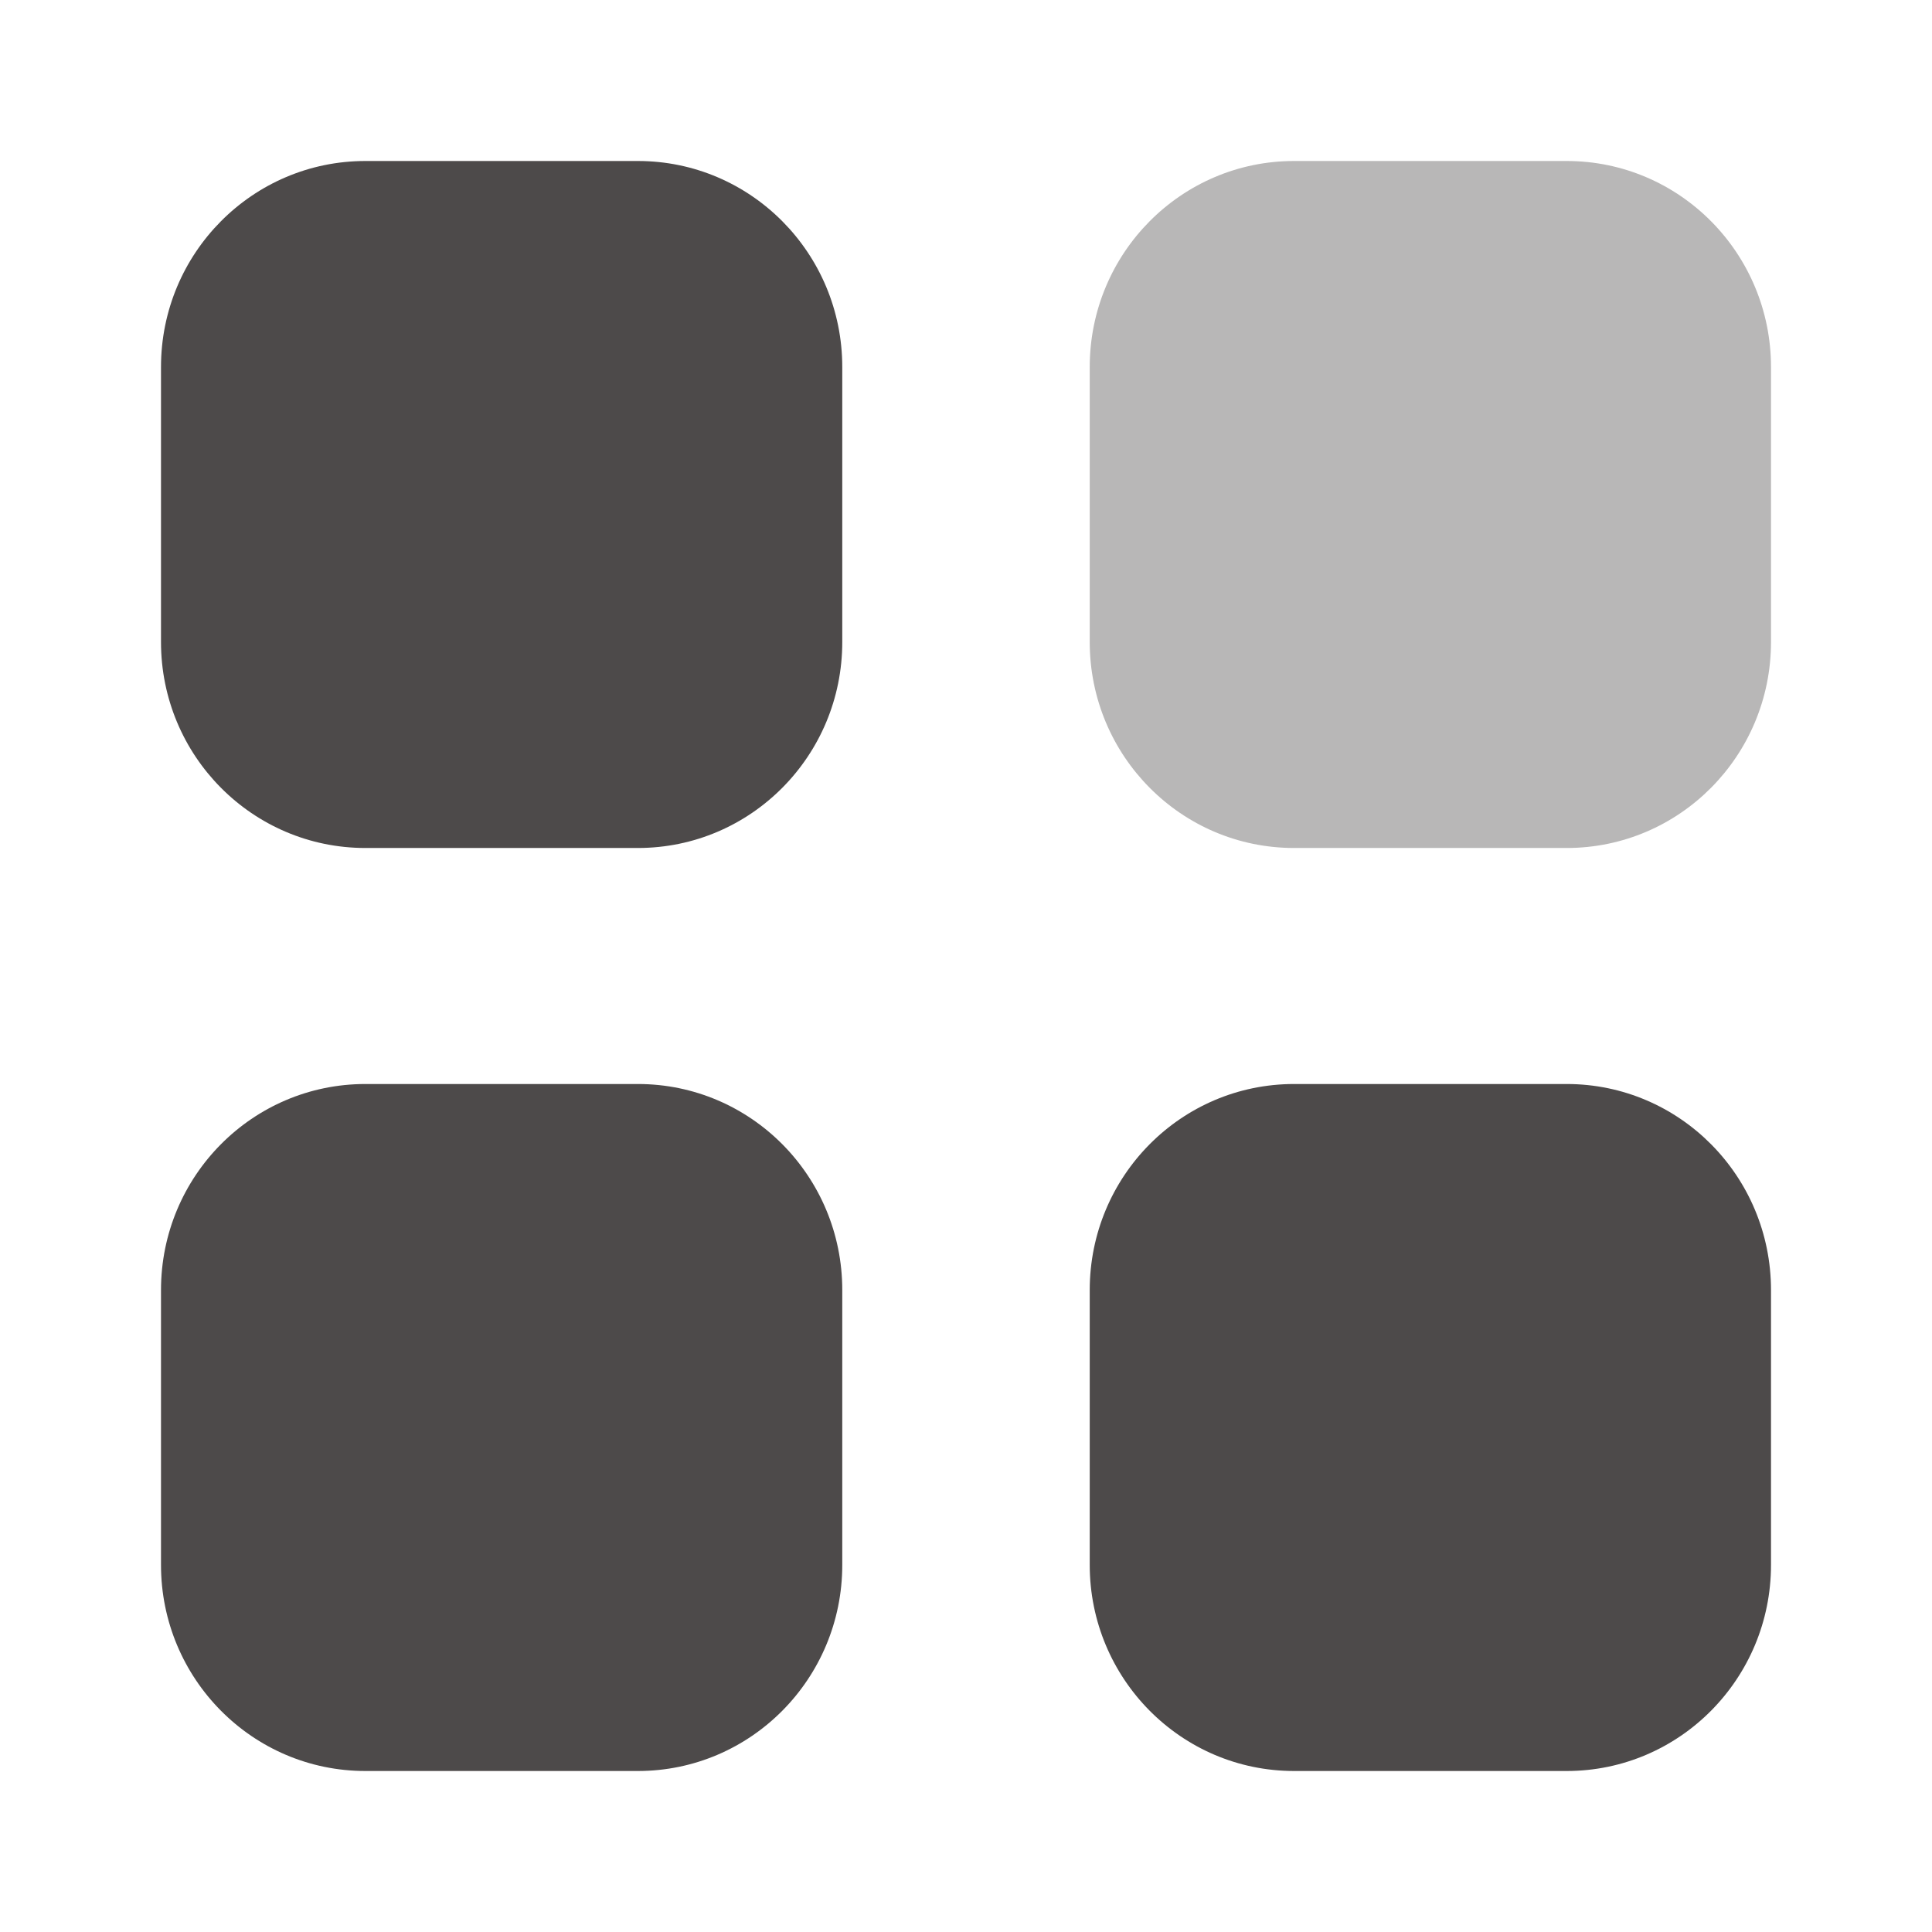
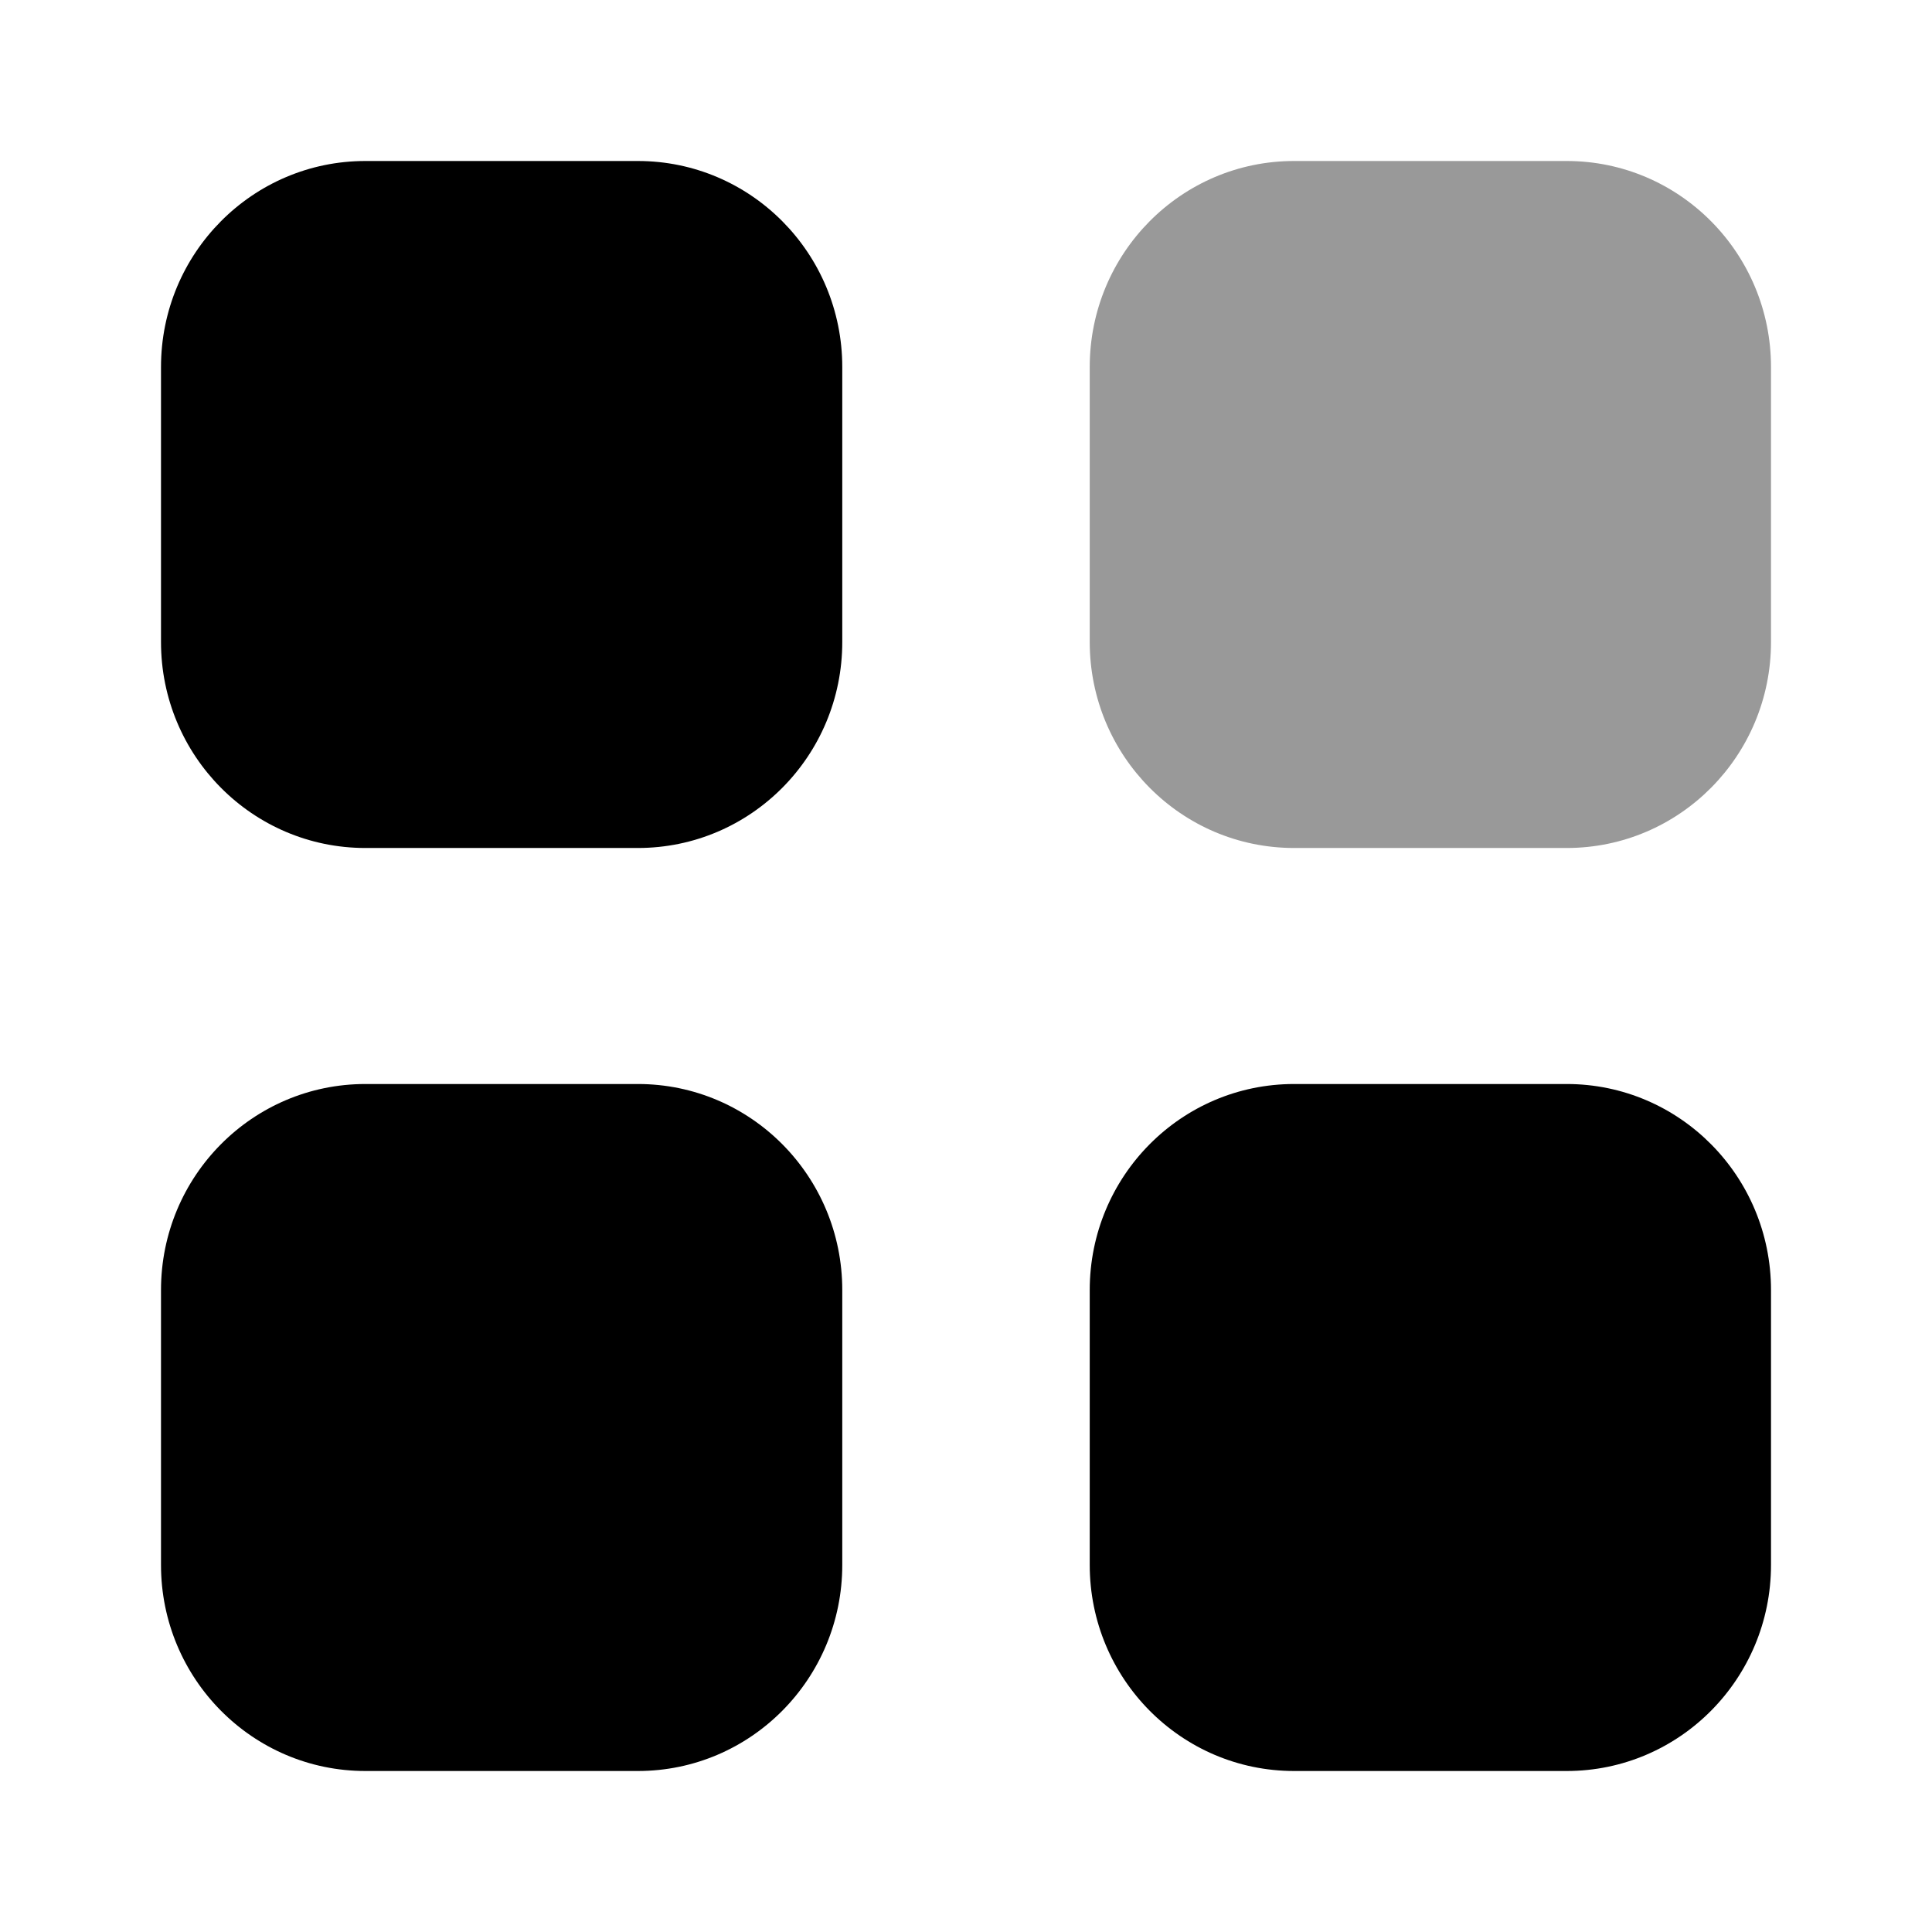
<svg xmlns="http://www.w3.org/2000/svg" width="24" height="24" viewBox="0 0 24 24">
  <g id="Iconly/Bulk/Category">
    <g id="Category">
-       <path id="Fill 1" opacity="0.4" d="M16.076 2H19.462C20.864 2 22 3.146 22 4.56V7.975C22 9.389 20.864 10.534 19.462 10.534H16.076C14.673 10.534 13.537 9.389 13.537 7.975V4.56C13.537 3.146 14.673 2 16.076 2Z" fill="#4D4A4A" />
-       <path id="Combined Shape" fill-rule="evenodd" clip-rule="evenodd" d="M4.539 2H7.924C9.327 2 10.463 3.146 10.463 4.56V7.975C10.463 9.389 9.327 10.534 7.924 10.534H4.539C3.136 10.534 2 9.389 2 7.975V4.56C2 3.146 3.136 2 4.539 2ZM4.539 13.466H7.924C9.327 13.466 10.463 14.611 10.463 16.026V19.44C10.463 20.853 9.327 22 7.924 22H4.539C3.136 22 2 20.853 2 19.44V16.026C2 14.611 3.136 13.466 4.539 13.466ZM19.462 13.466H16.076C14.673 13.466 13.537 14.611 13.537 16.026V19.44C13.537 20.853 14.673 22 16.076 22H19.462C20.864 22 22 20.853 22 19.44V16.026C22 14.611 20.864 13.466 19.462 13.466Z" fill="#4D4A4A" />
+       <path id="Fill 1" opacity="0.4" d="M16.076 2H19.462C20.864 2 22 3.146 22 4.56V7.975C22 9.389 20.864 10.534 19.462 10.534H16.076C14.673 10.534 13.537 9.389 13.537 7.975V4.56C13.537 3.146 14.673 2 16.076 2Z" />
+       <path id="Combined Shape" fill-rule="evenodd" clip-rule="evenodd" d="M4.539 2H7.924C9.327 2 10.463 3.146 10.463 4.56V7.975C10.463 9.389 9.327 10.534 7.924 10.534H4.539C3.136 10.534 2 9.389 2 7.975V4.56C2 3.146 3.136 2 4.539 2ZM4.539 13.466H7.924C9.327 13.466 10.463 14.611 10.463 16.026V19.44C10.463 20.853 9.327 22 7.924 22H4.539C3.136 22 2 20.853 2 19.44V16.026C2 14.611 3.136 13.466 4.539 13.466ZM19.462 13.466H16.076C14.673 13.466 13.537 14.611 13.537 16.026V19.44C13.537 20.853 14.673 22 16.076 22H19.462C20.864 22 22 20.853 22 19.44V16.026C22 14.611 20.864 13.466 19.462 13.466Z" />
    </g>
  </g>
</svg>
